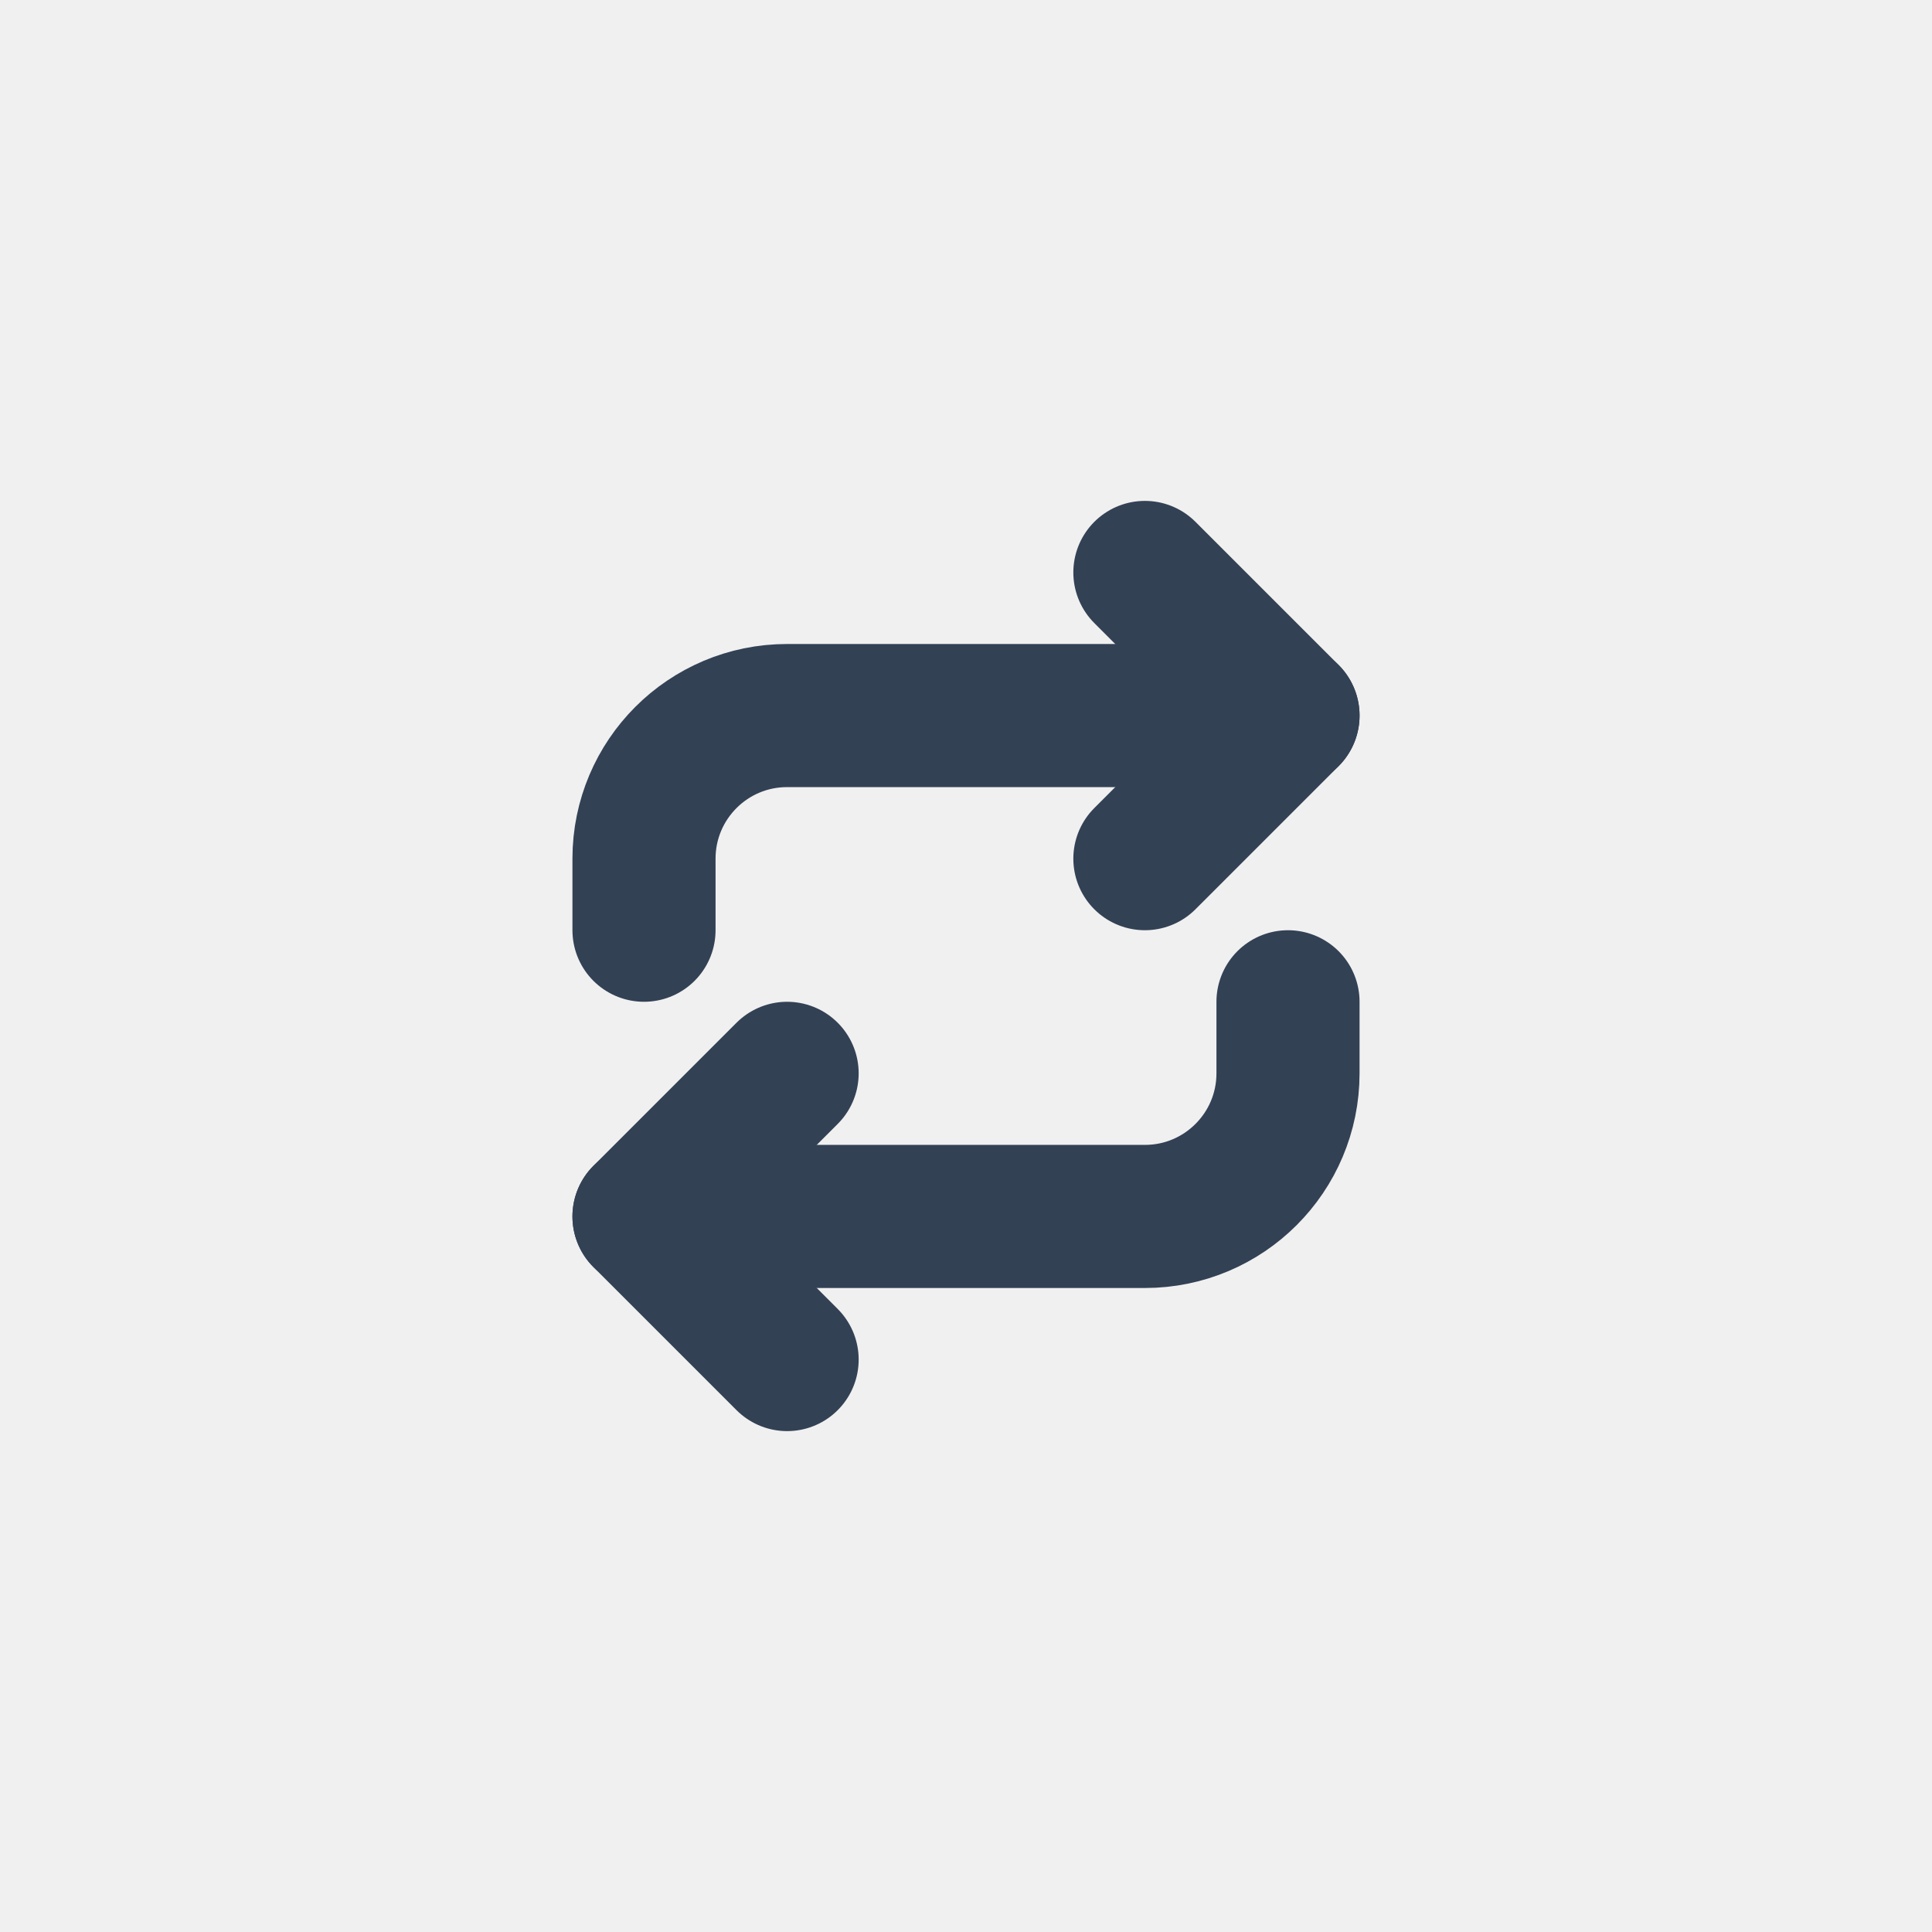
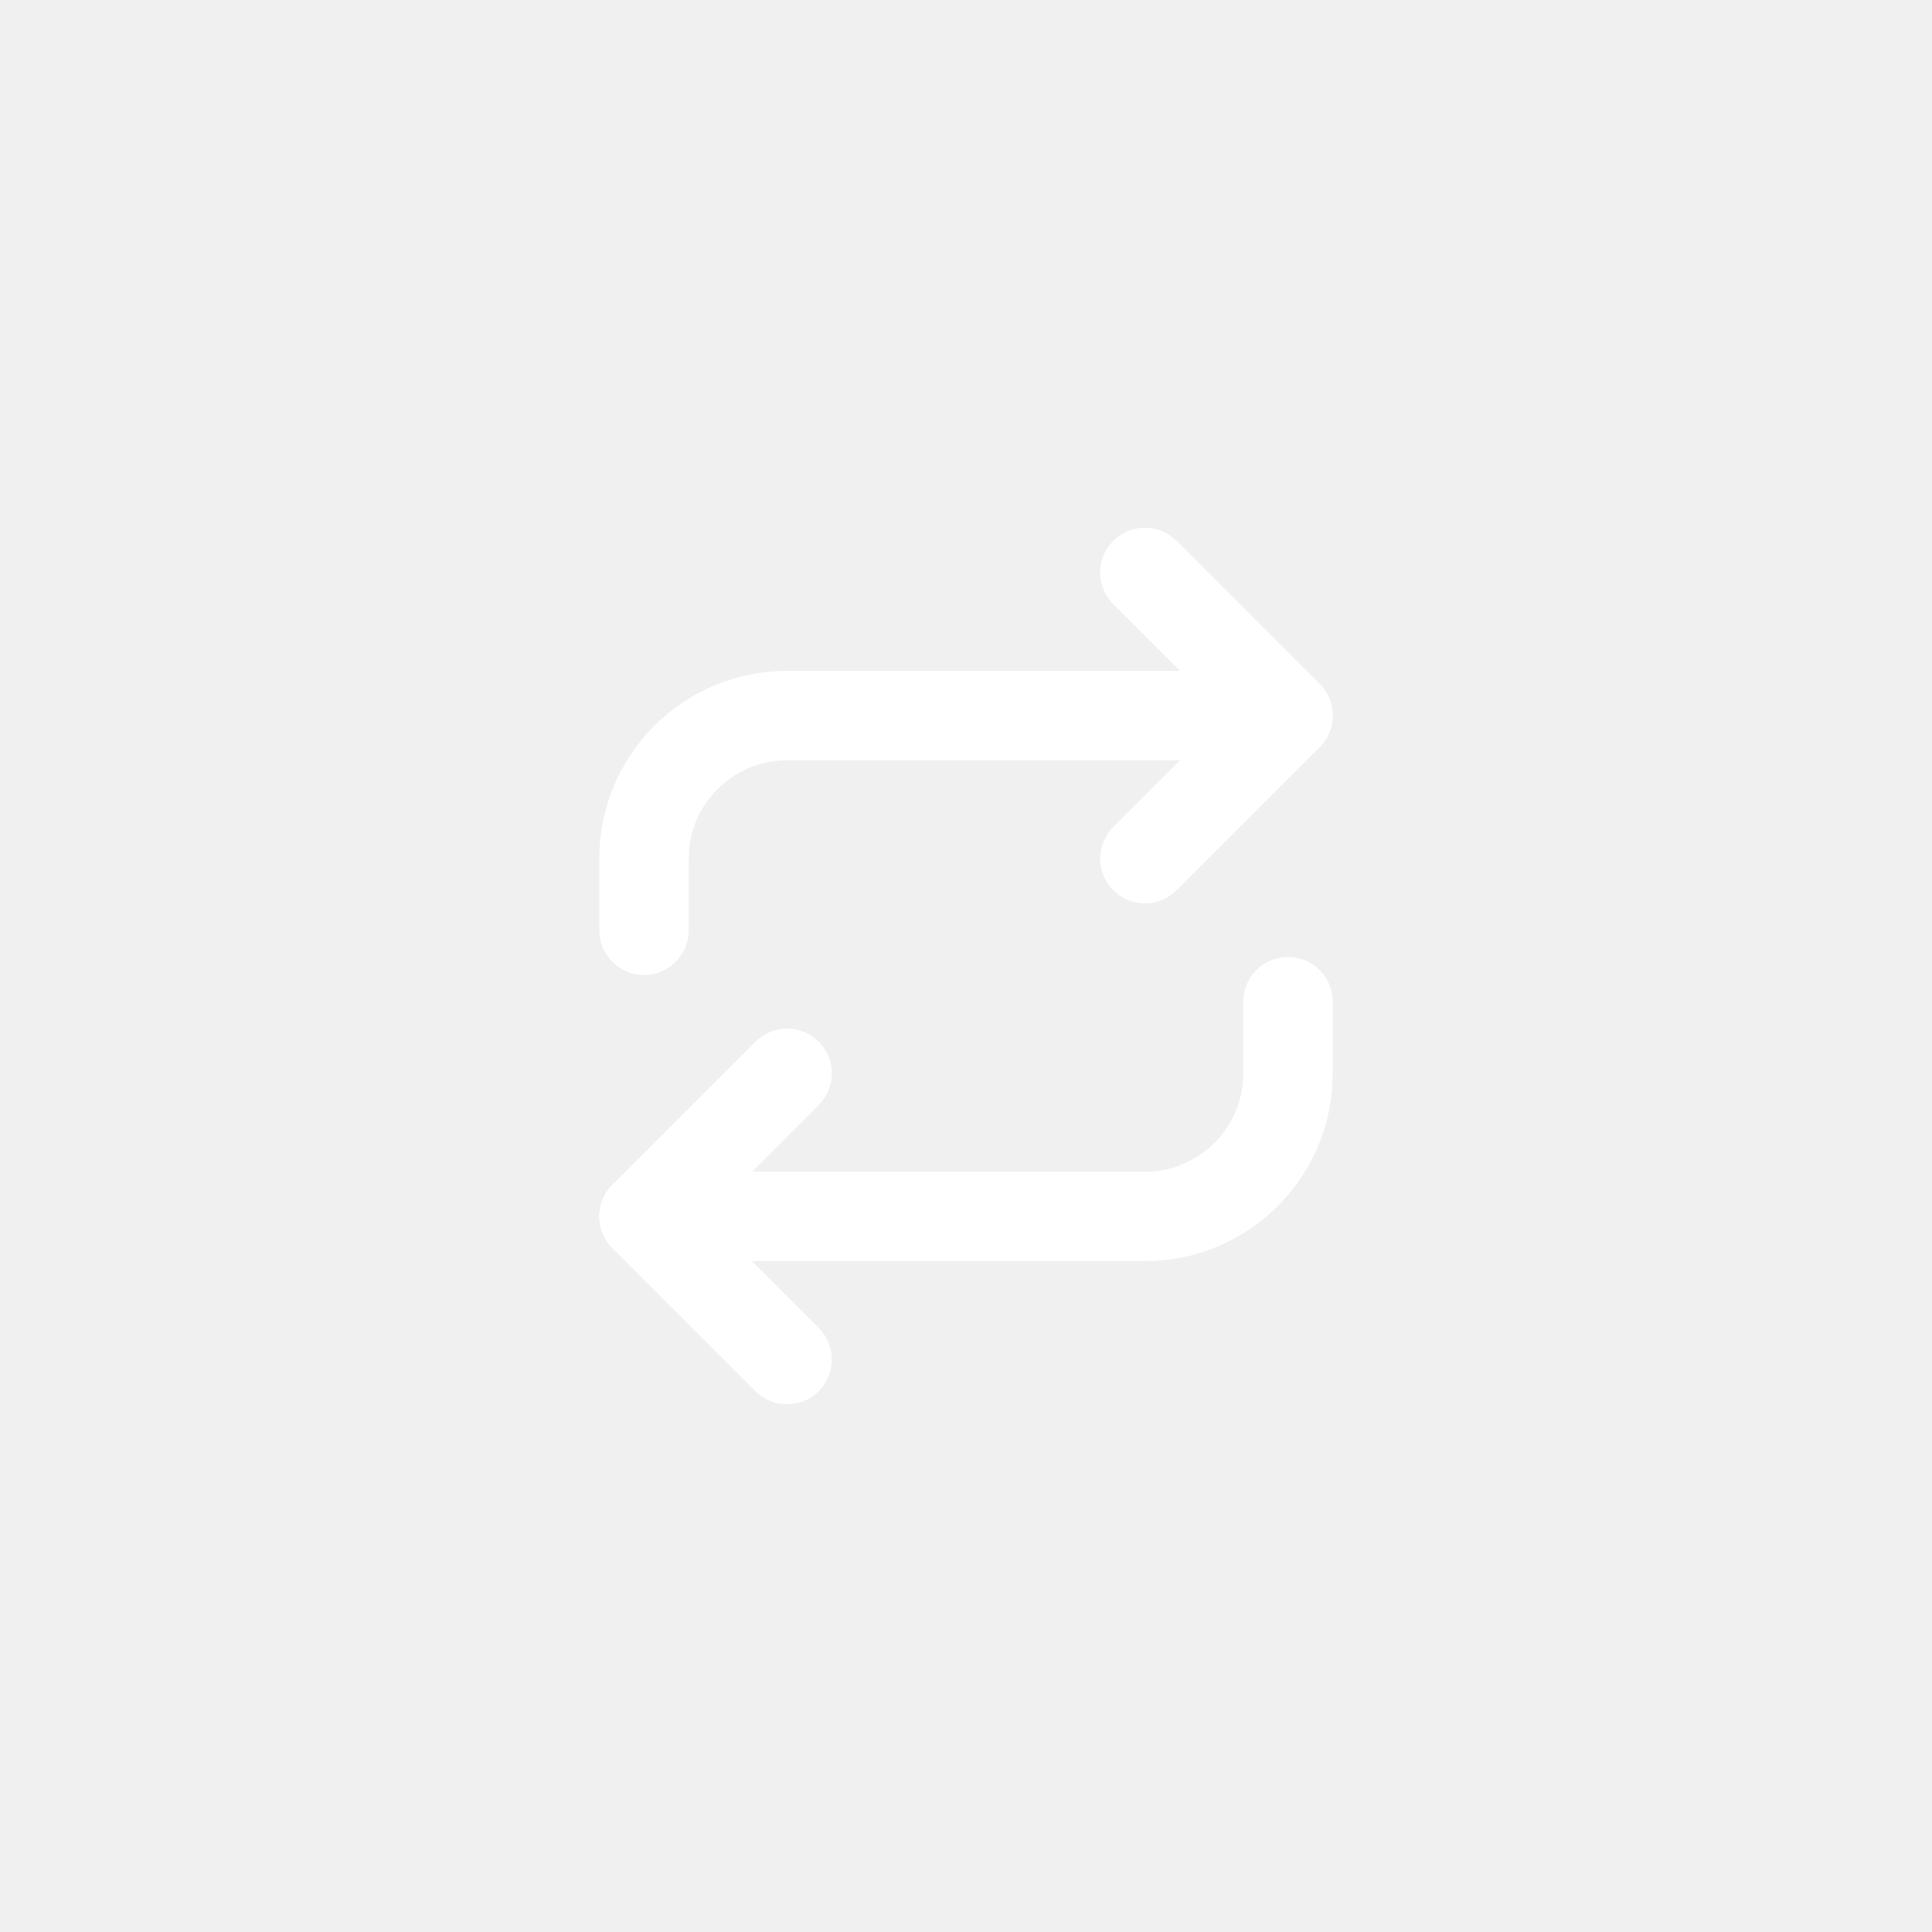
- <svg xmlns="http://www.w3.org/2000/svg" width="108" height="108" viewBox="0 0 108 108" fill="none" stroke="#334155" stroke-width="8" stroke-linecap="round" stroke-linejoin="round">
-   <polyline points="64 32 72 40 64 48" />
-   <path d="M36 52V48a8 8 0 0 1 8-8h28" />
-   <polyline points="44 76 36 68 44 60" />
-   <path d="M72 56v4a8 8 0 0 1-8 8H36" />
+ <svg xmlns="http://www.w3.org/2000/svg" width="108" height="108" viewBox="0 0 108 108">
+   <polyline points="64 32 72 40 64 48" fill="none" stroke="white" stroke-width="5" stroke-linecap="round" stroke-linejoin="round" />
+   <path d="M36 52V48a8 8 0 0 1 8-8h28" fill="none" stroke="white" stroke-width="5" stroke-linecap="round" stroke-linejoin="round" />
+   <polyline points="44 76 36 68 44 60" fill="none" stroke="white" stroke-width="5" stroke-linecap="round" stroke-linejoin="round" />
+   <path d="M72 56v4a8 8 0 0 1-8 8H36" fill="none" stroke="white" stroke-width="5" stroke-linecap="round" stroke-linejoin="round" />
</svg>
